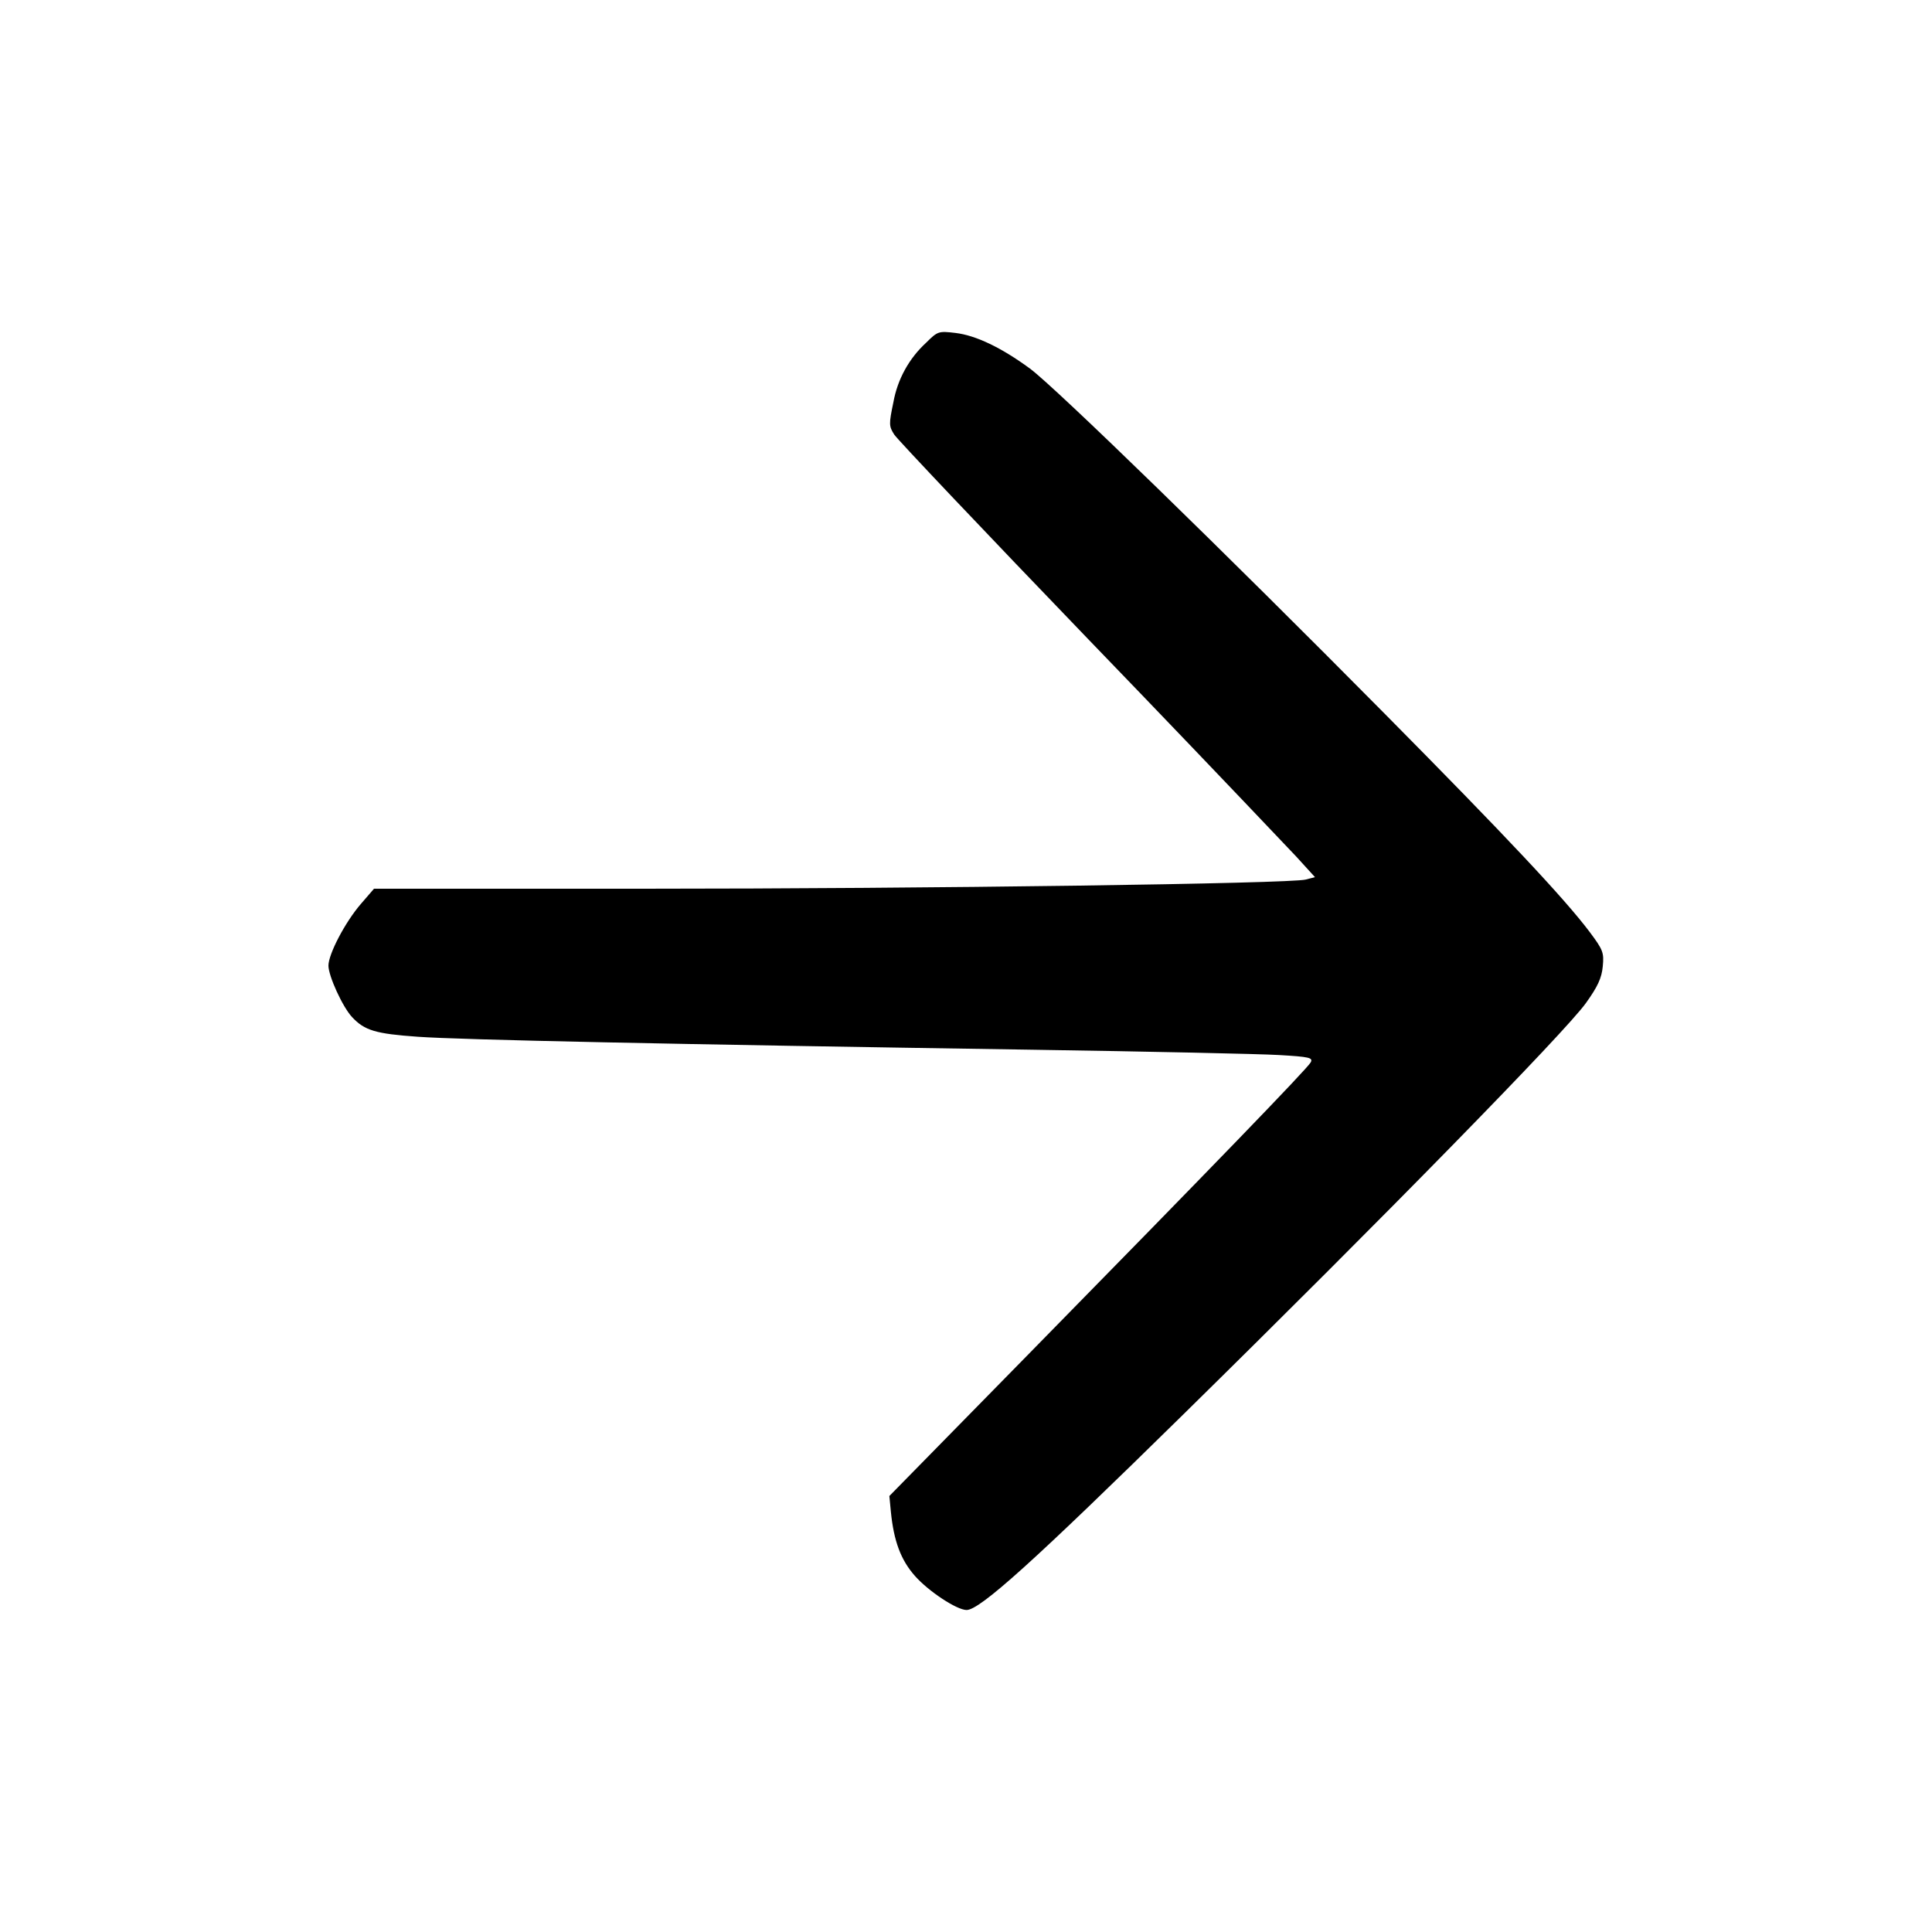
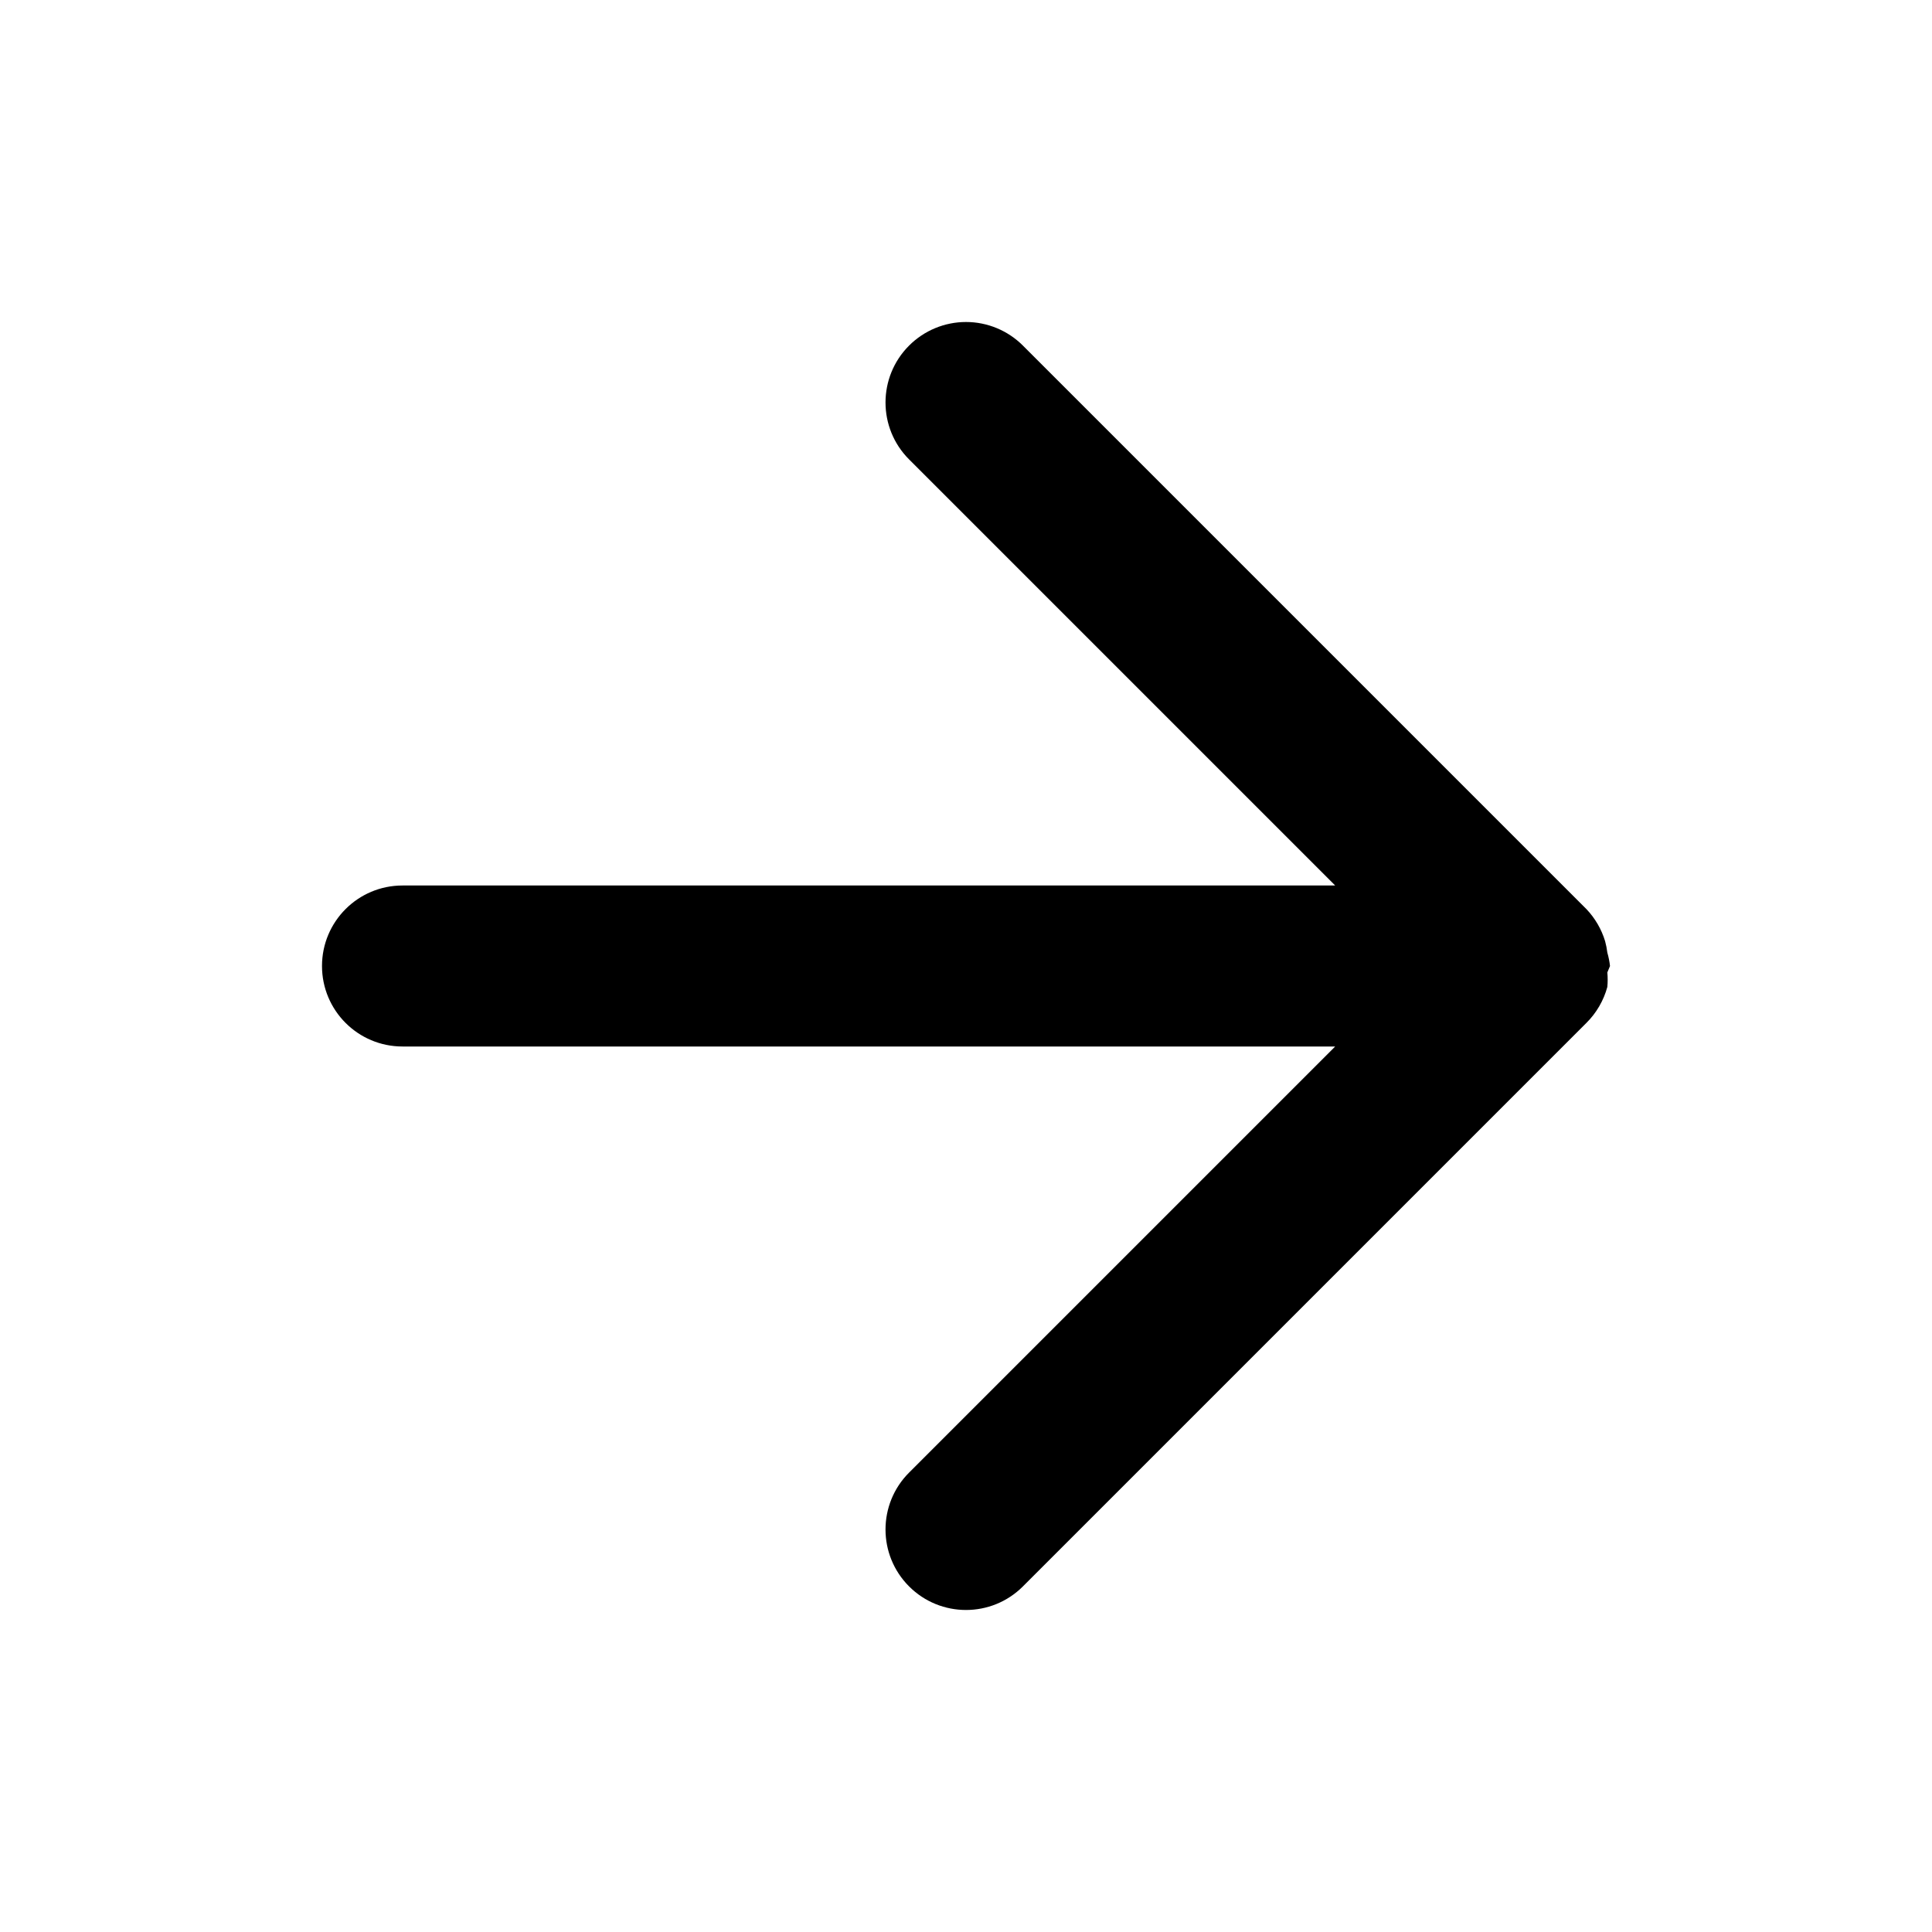
<svg xmlns="http://www.w3.org/2000/svg" viewBox="0 0 24 24">
-   <path d="M11.505 4.257a1.32 1.32 0 0 0-.407.74c-.057.272-.056.298.011.402.039.061 1.125 1.207 2.414 2.546a420 420 0 0 1 2.577 2.693l.235.258-.114.03c-.192.051-4.69.114-8.228.114H4.646l-.164.19c-.195.226-.402.622-.402.766.001.13.176.513.293.638.155.167.292.208.818.245.53.038 3.126.093 7.629.161 1.452.022 2.833.052 3.068.066.38.022.425.033.394.091-.042.078-1.222 1.298-3.525 3.645l-1.709 1.742.019.198c.036.361.123.596.298.794.168.191.519.423.642.424.165.001.835-.604 2.696-2.433 2.464-2.421 4.744-4.75 4.998-5.107.146-.203.196-.312.209-.454.017-.172.004-.206-.162-.428-.313-.416-1.04-1.19-2.548-2.713-1.964-1.985-4.093-4.056-4.405-4.286-.355-.261-.673-.413-.926-.443-.21-.025-.221-.021-.364.121" />
+   <path d="M12 4a1 1 0 0 0-.707.293 1 1 0 0 0 0 1.414L16.586 11H5a1 1 0 0 0-1 1 1 1 0 0 0 1 1h11.586l-5.293 5.293a1 1 0 0 0 0 1.414 1 1 0 0 0 1.414 0l7-7a1 1 0 0 0 .26-.447 1 1 0 0 0 0-.18L20 12a1 1 0 0 0-.033-.166 1 1 0 0 0-.028-.143 1 1 0 0 0-.232-.398l-7-7A1 1 0 0 0 12 4" />
</svg>
